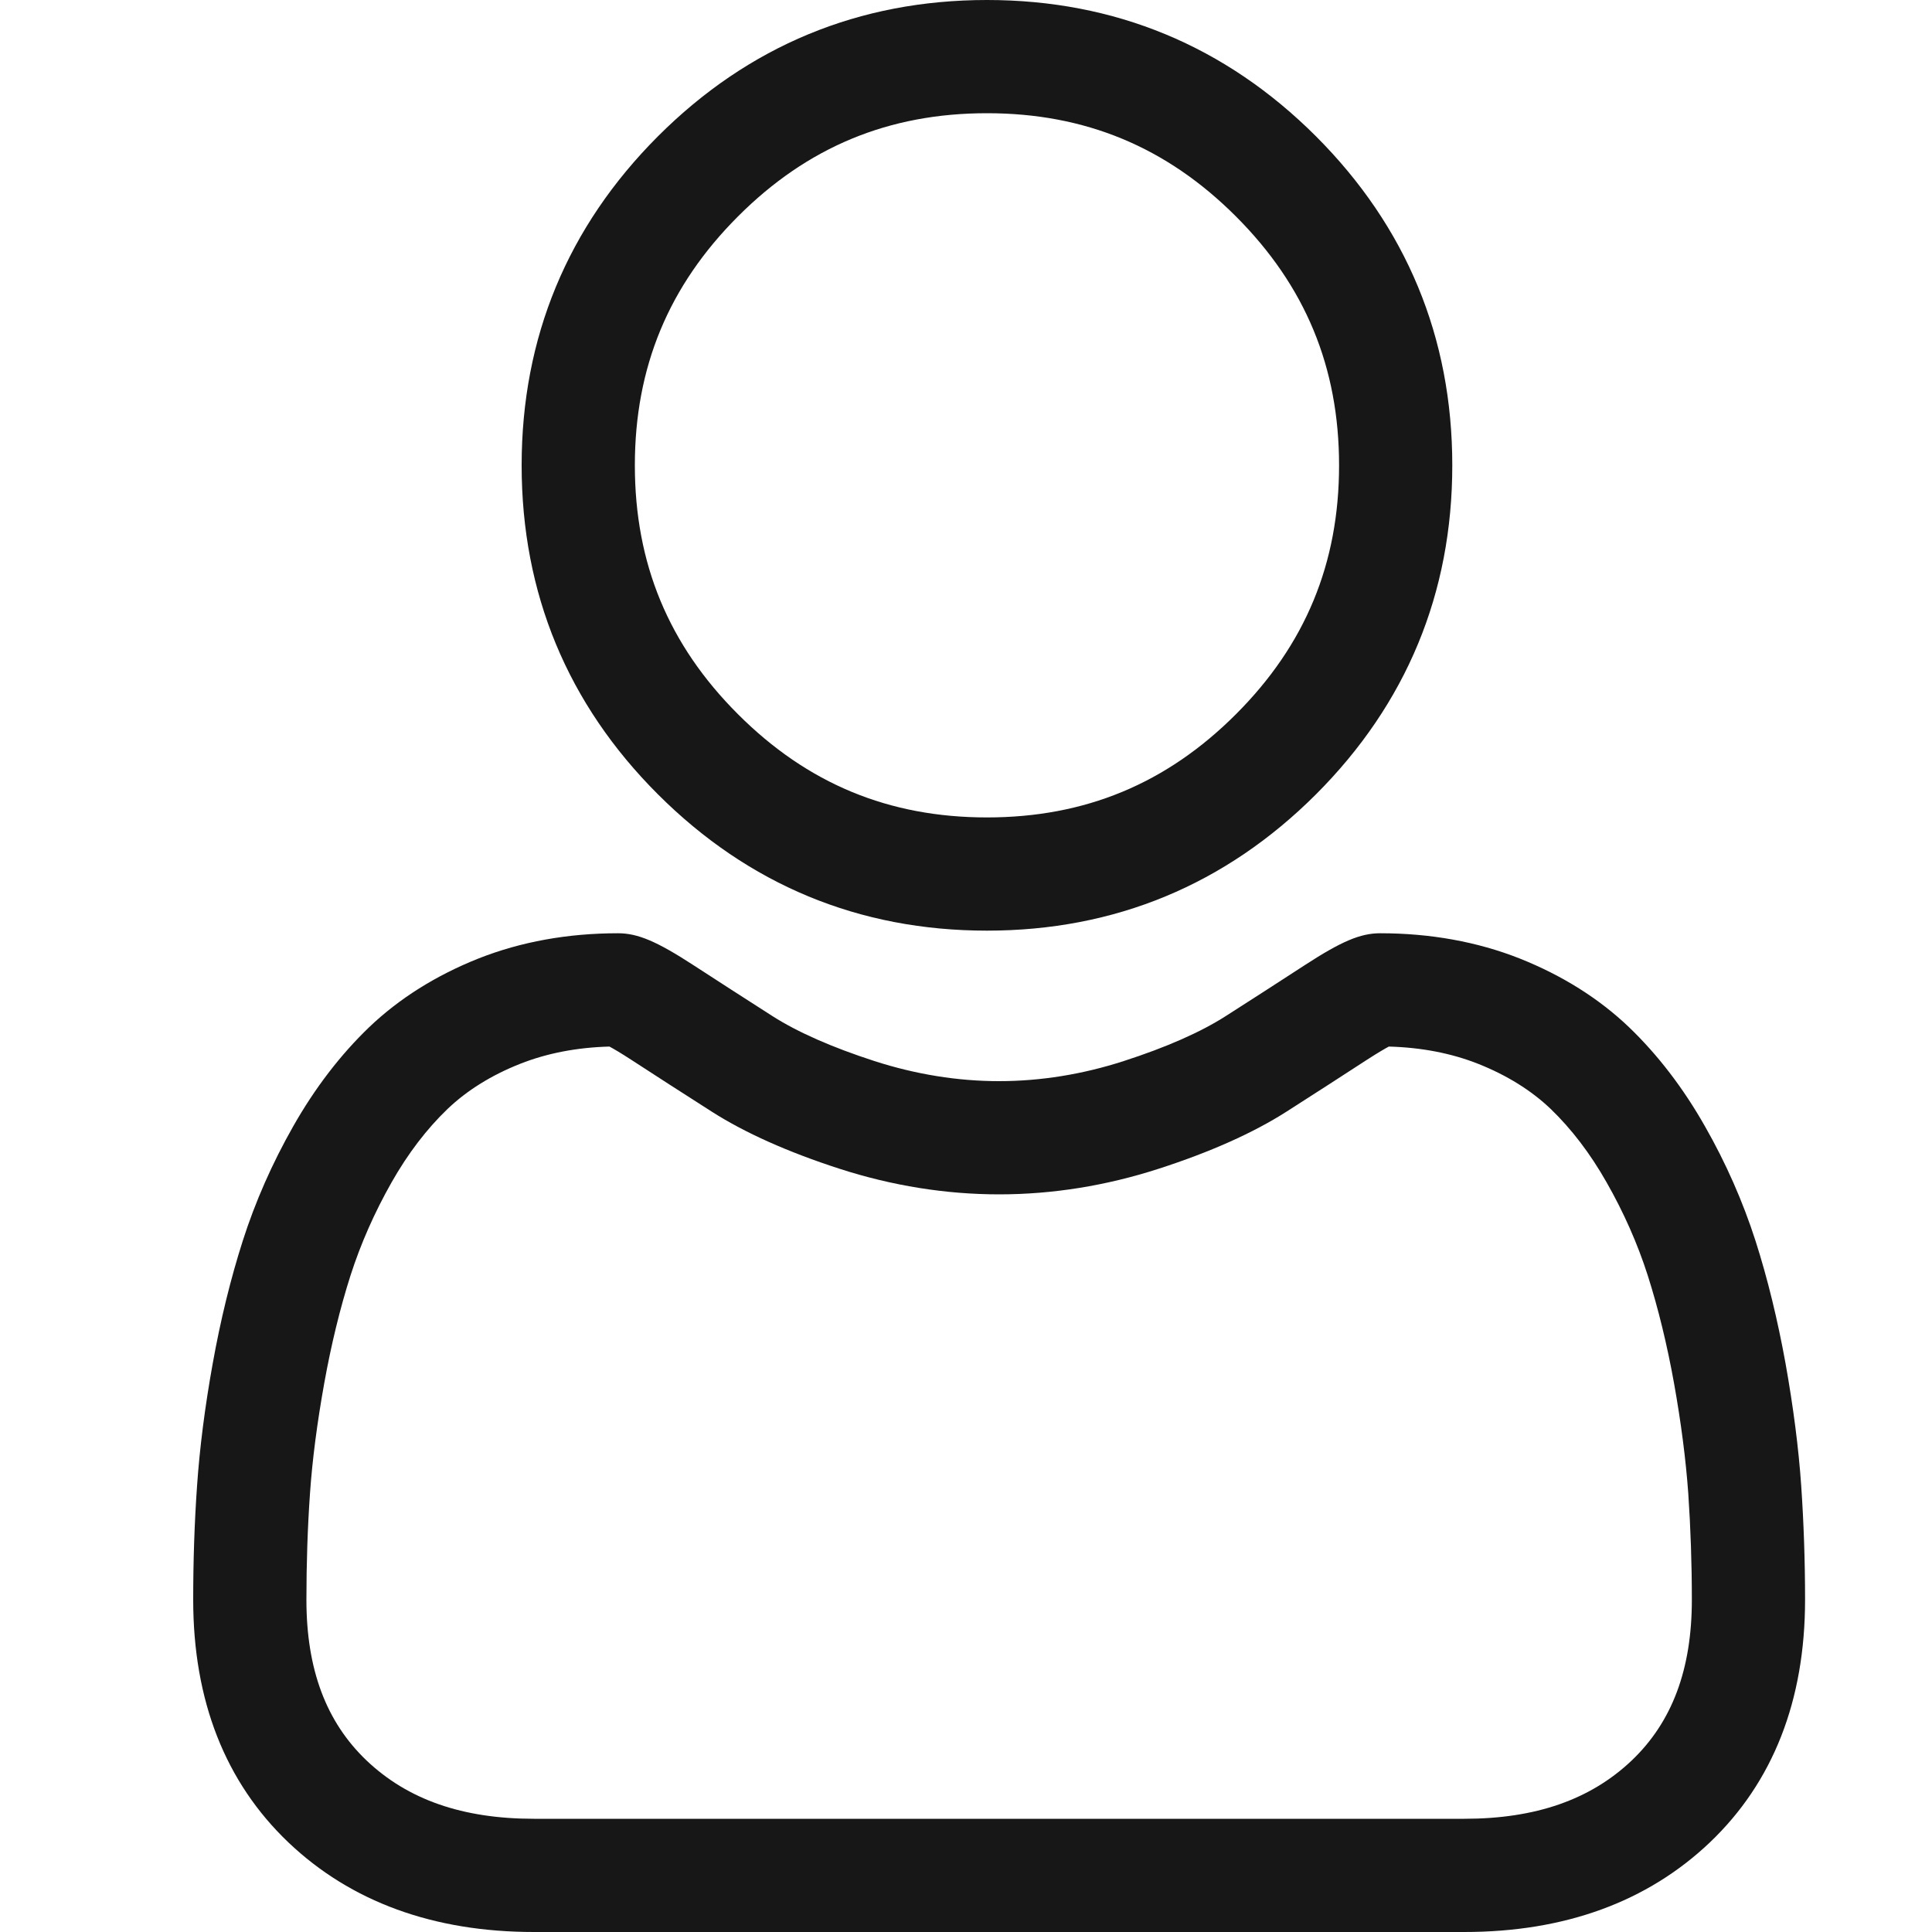
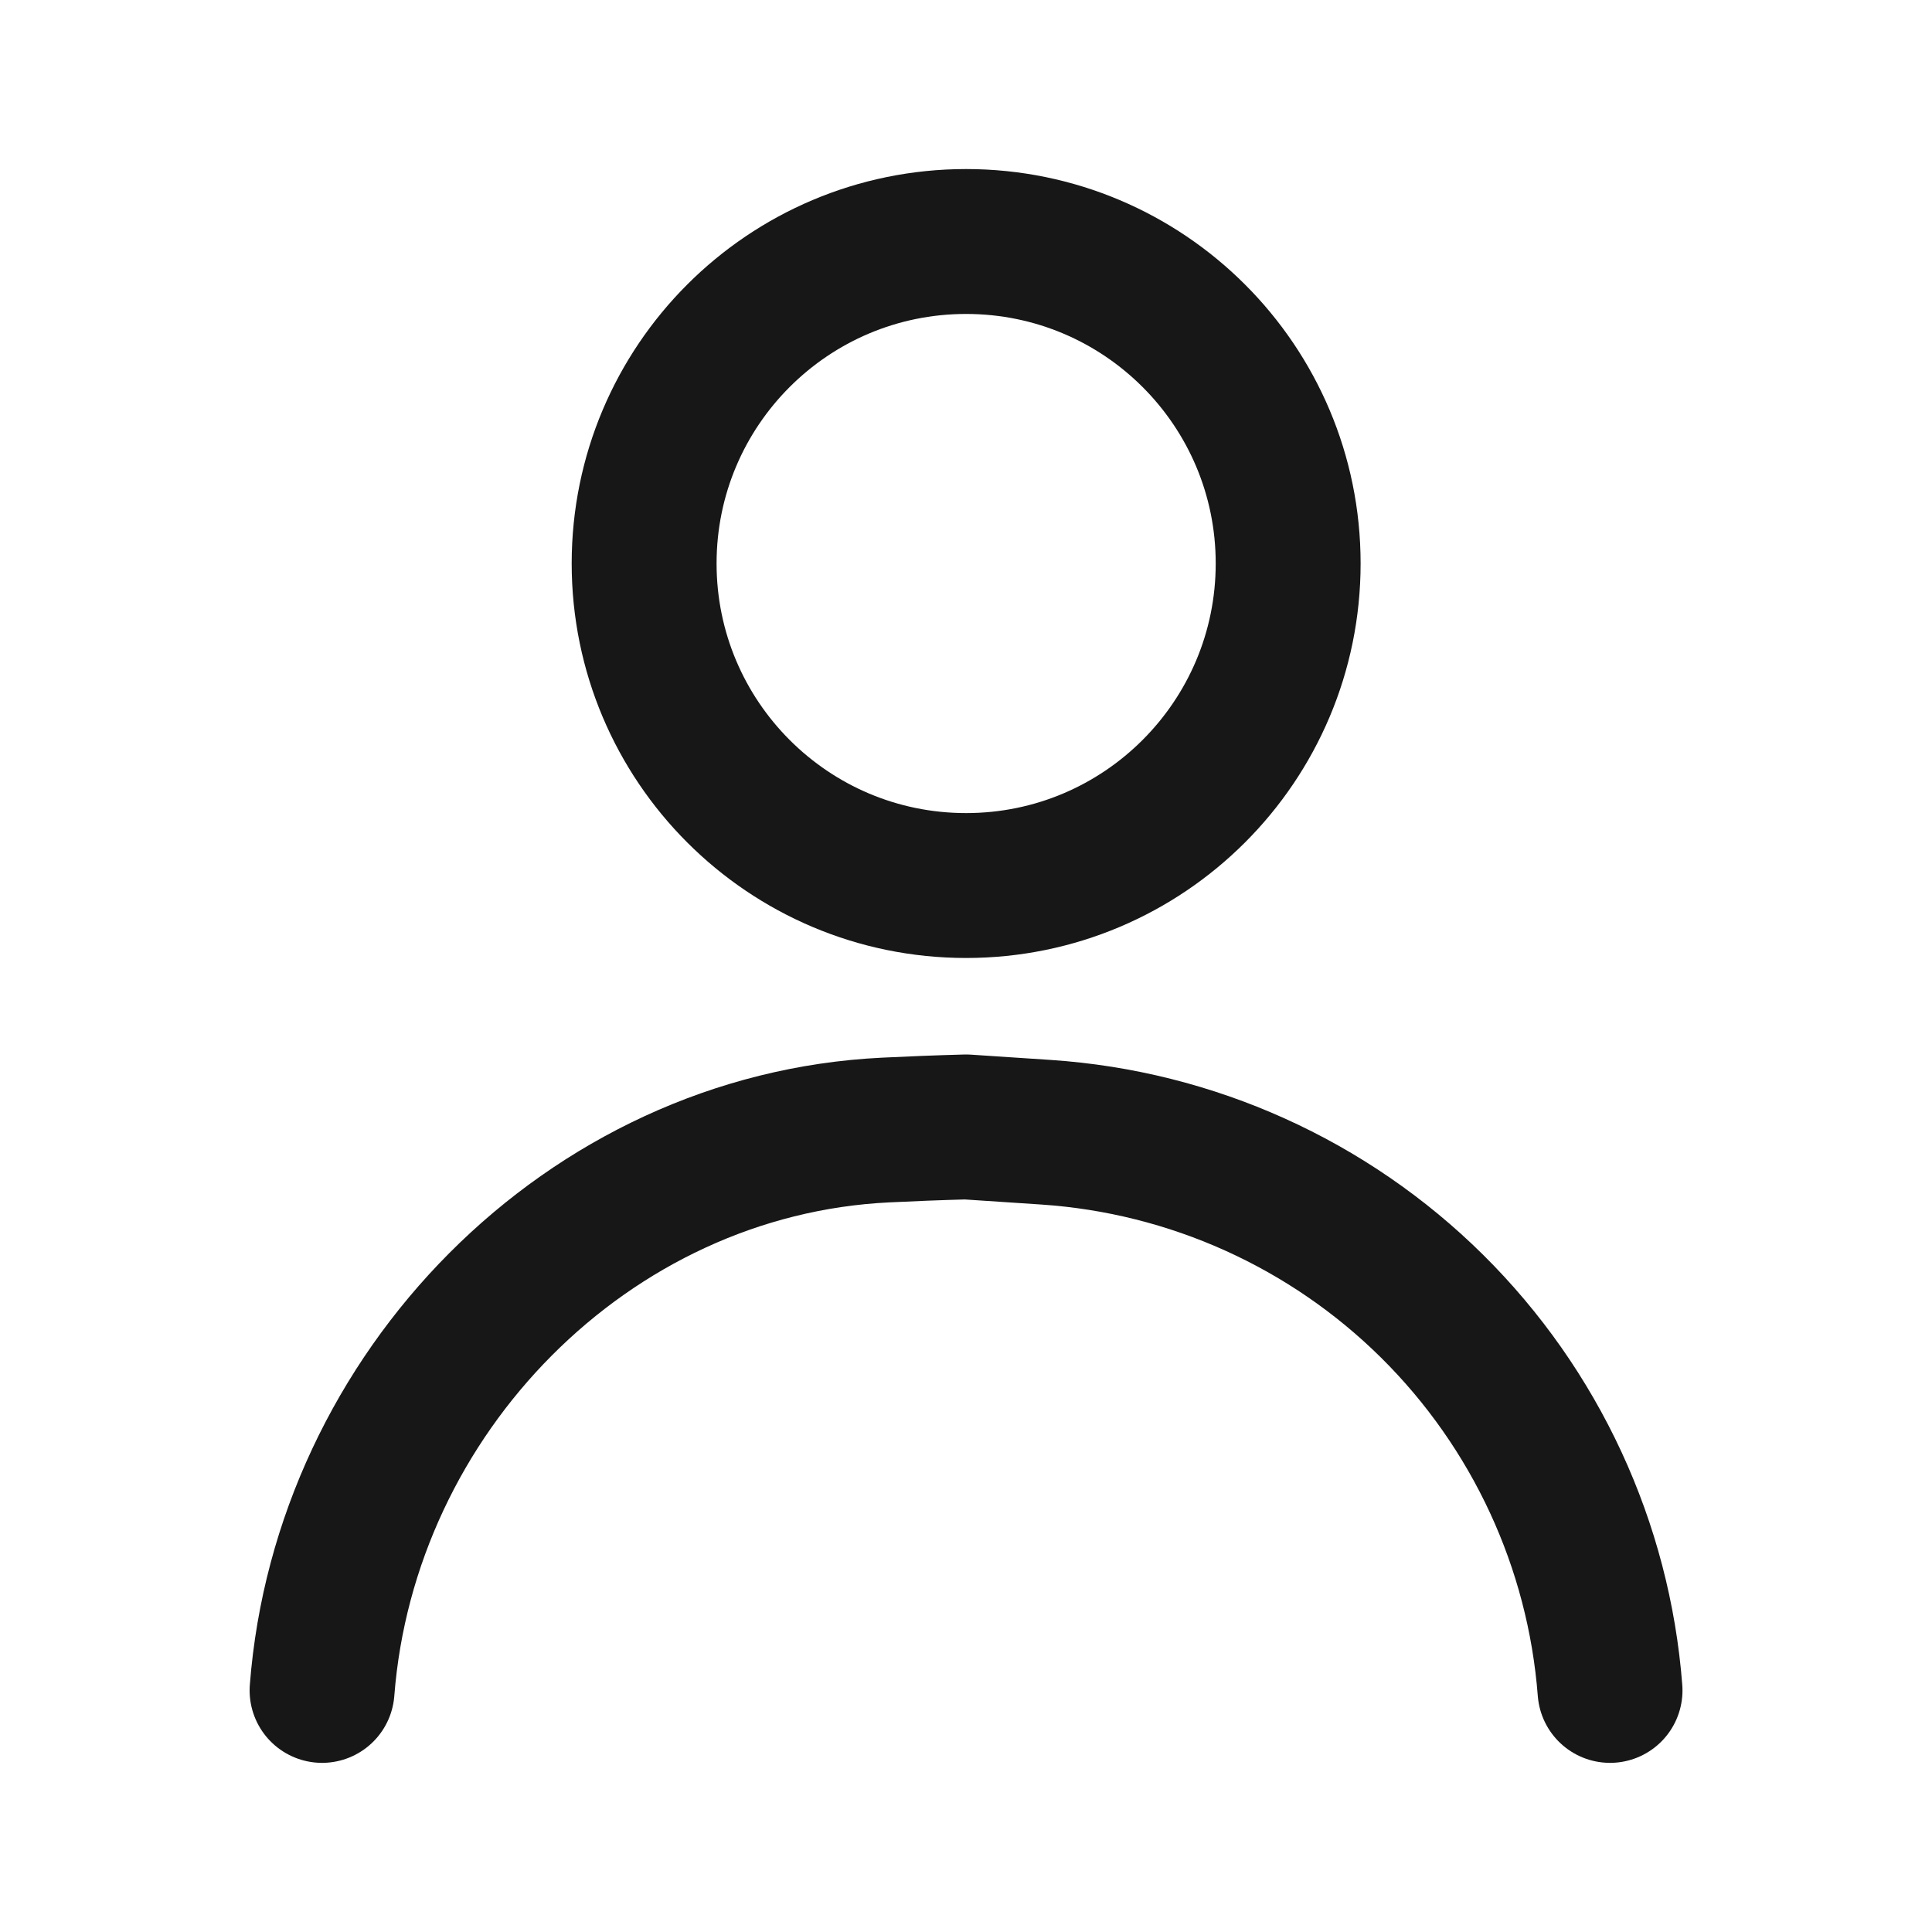
<svg xmlns="http://www.w3.org/2000/svg" width="20" height="20" viewBox="0 0 20 20" fill="none">
-   <path d="M10.217 9.634C11.54 9.634 12.686 9.159 13.623 8.223C14.559 7.286 15.034 6.141 15.034 4.817C15.034 3.494 14.559 2.348 13.623 1.411C12.686 0.475 11.54 0 10.217 0C8.893 0 7.747 0.475 6.811 1.411C5.875 2.348 5.4 3.494 5.4 4.817C5.4 6.141 5.874 7.287 6.811 8.223C7.748 9.159 8.894 9.634 10.217 9.634H10.217ZM7.64 2.24C8.358 1.521 9.201 1.172 10.217 1.172C11.232 1.172 12.075 1.521 12.794 2.24C13.513 2.959 13.862 3.802 13.862 4.817C13.862 5.832 13.513 6.675 12.794 7.394C12.075 8.113 11.232 8.462 10.217 8.462C9.202 8.462 8.359 8.113 7.64 7.394C6.921 6.676 6.572 5.833 6.572 4.817C6.572 3.802 6.921 2.959 7.64 2.24ZM18.646 15.379C18.619 14.989 18.564 14.564 18.484 14.115C18.402 13.663 18.298 13.235 18.173 12.845C18.043 12.441 17.868 12.042 17.65 11.66C17.425 11.263 17.16 10.918 16.863 10.633C16.552 10.336 16.171 10.097 15.731 9.922C15.293 9.749 14.807 9.661 14.287 9.661C14.083 9.661 13.885 9.745 13.504 9.993C13.233 10.169 12.961 10.345 12.688 10.519C12.427 10.686 12.072 10.842 11.633 10.984C11.206 11.122 10.771 11.192 10.342 11.192C9.914 11.192 9.48 11.122 9.052 10.984C8.614 10.842 8.259 10.686 7.997 10.519C7.694 10.325 7.419 10.148 7.181 9.993C6.8 9.745 6.602 9.661 6.398 9.661C5.878 9.661 5.392 9.749 4.954 9.922C4.514 10.097 4.133 10.336 3.822 10.633C3.525 10.918 3.26 11.263 3.035 11.66C2.818 12.042 2.642 12.441 2.513 12.845C2.388 13.236 2.283 13.663 2.202 14.115C2.121 14.564 2.067 14.989 2.04 15.38C2.013 15.761 2 16.159 2 16.561C2 17.605 2.332 18.45 2.986 19.073C3.633 19.688 4.488 20 5.528 20H15.158C16.198 20 17.053 19.688 17.7 19.073C18.354 18.45 18.686 17.605 18.686 16.56C18.686 16.157 18.672 15.76 18.646 15.379ZM16.892 18.224C16.464 18.63 15.897 18.828 15.158 18.828H5.528C4.788 18.828 4.221 18.63 3.794 18.224C3.376 17.825 3.172 17.281 3.172 16.561C3.172 16.186 3.184 15.816 3.209 15.46C3.233 15.112 3.283 14.729 3.356 14.322C3.428 13.921 3.52 13.543 3.629 13.202C3.734 12.875 3.877 12.551 4.054 12.239C4.223 11.941 4.418 11.686 4.633 11.48C4.834 11.288 5.087 11.13 5.386 11.012C5.662 10.903 5.972 10.843 6.309 10.834C6.35 10.856 6.423 10.898 6.541 10.975C6.782 11.132 7.06 11.311 7.367 11.507C7.713 11.728 8.159 11.927 8.691 12.099C9.236 12.275 9.791 12.364 10.343 12.364C10.894 12.364 11.45 12.275 11.994 12.099C12.527 11.927 12.973 11.728 13.319 11.507C13.633 11.306 13.903 11.132 14.144 10.975C14.263 10.898 14.336 10.856 14.377 10.834C14.714 10.843 15.024 10.903 15.3 11.012C15.598 11.13 15.852 11.288 16.053 11.48C16.267 11.686 16.462 11.941 16.631 12.239C16.809 12.551 16.952 12.875 17.057 13.202C17.166 13.544 17.258 13.921 17.33 14.322C17.403 14.73 17.452 15.113 17.477 15.461V15.461C17.501 15.815 17.514 16.185 17.514 16.561C17.514 17.281 17.31 17.825 16.892 18.224H16.892Z" fill="#171717" />
+   <path d="M16.667 17.499C16.551 15.995 15.897 14.584 14.825 13.522C13.753 12.461 12.335 11.822 10.83 11.721L10.001 11.666C9.706 11.674 9.428 11.685 9.167 11.698C6.084 11.848 3.571 14.421 3.334 17.499" stroke="#171717" stroke-width="1.5" stroke-linecap="round" stroke-linejoin="round" />
+   <path d="M10.001 9.167C11.842 9.167 13.335 7.674 13.335 5.833C13.335 3.992 11.842 2.5 10.001 2.5C8.16 2.5 6.668 3.992 6.668 5.833C6.668 7.674 8.16 9.167 10.001 9.167Z" stroke="#171717" stroke-width="1.5" stroke-linecap="round" stroke-linejoin="round" />
</svg>
